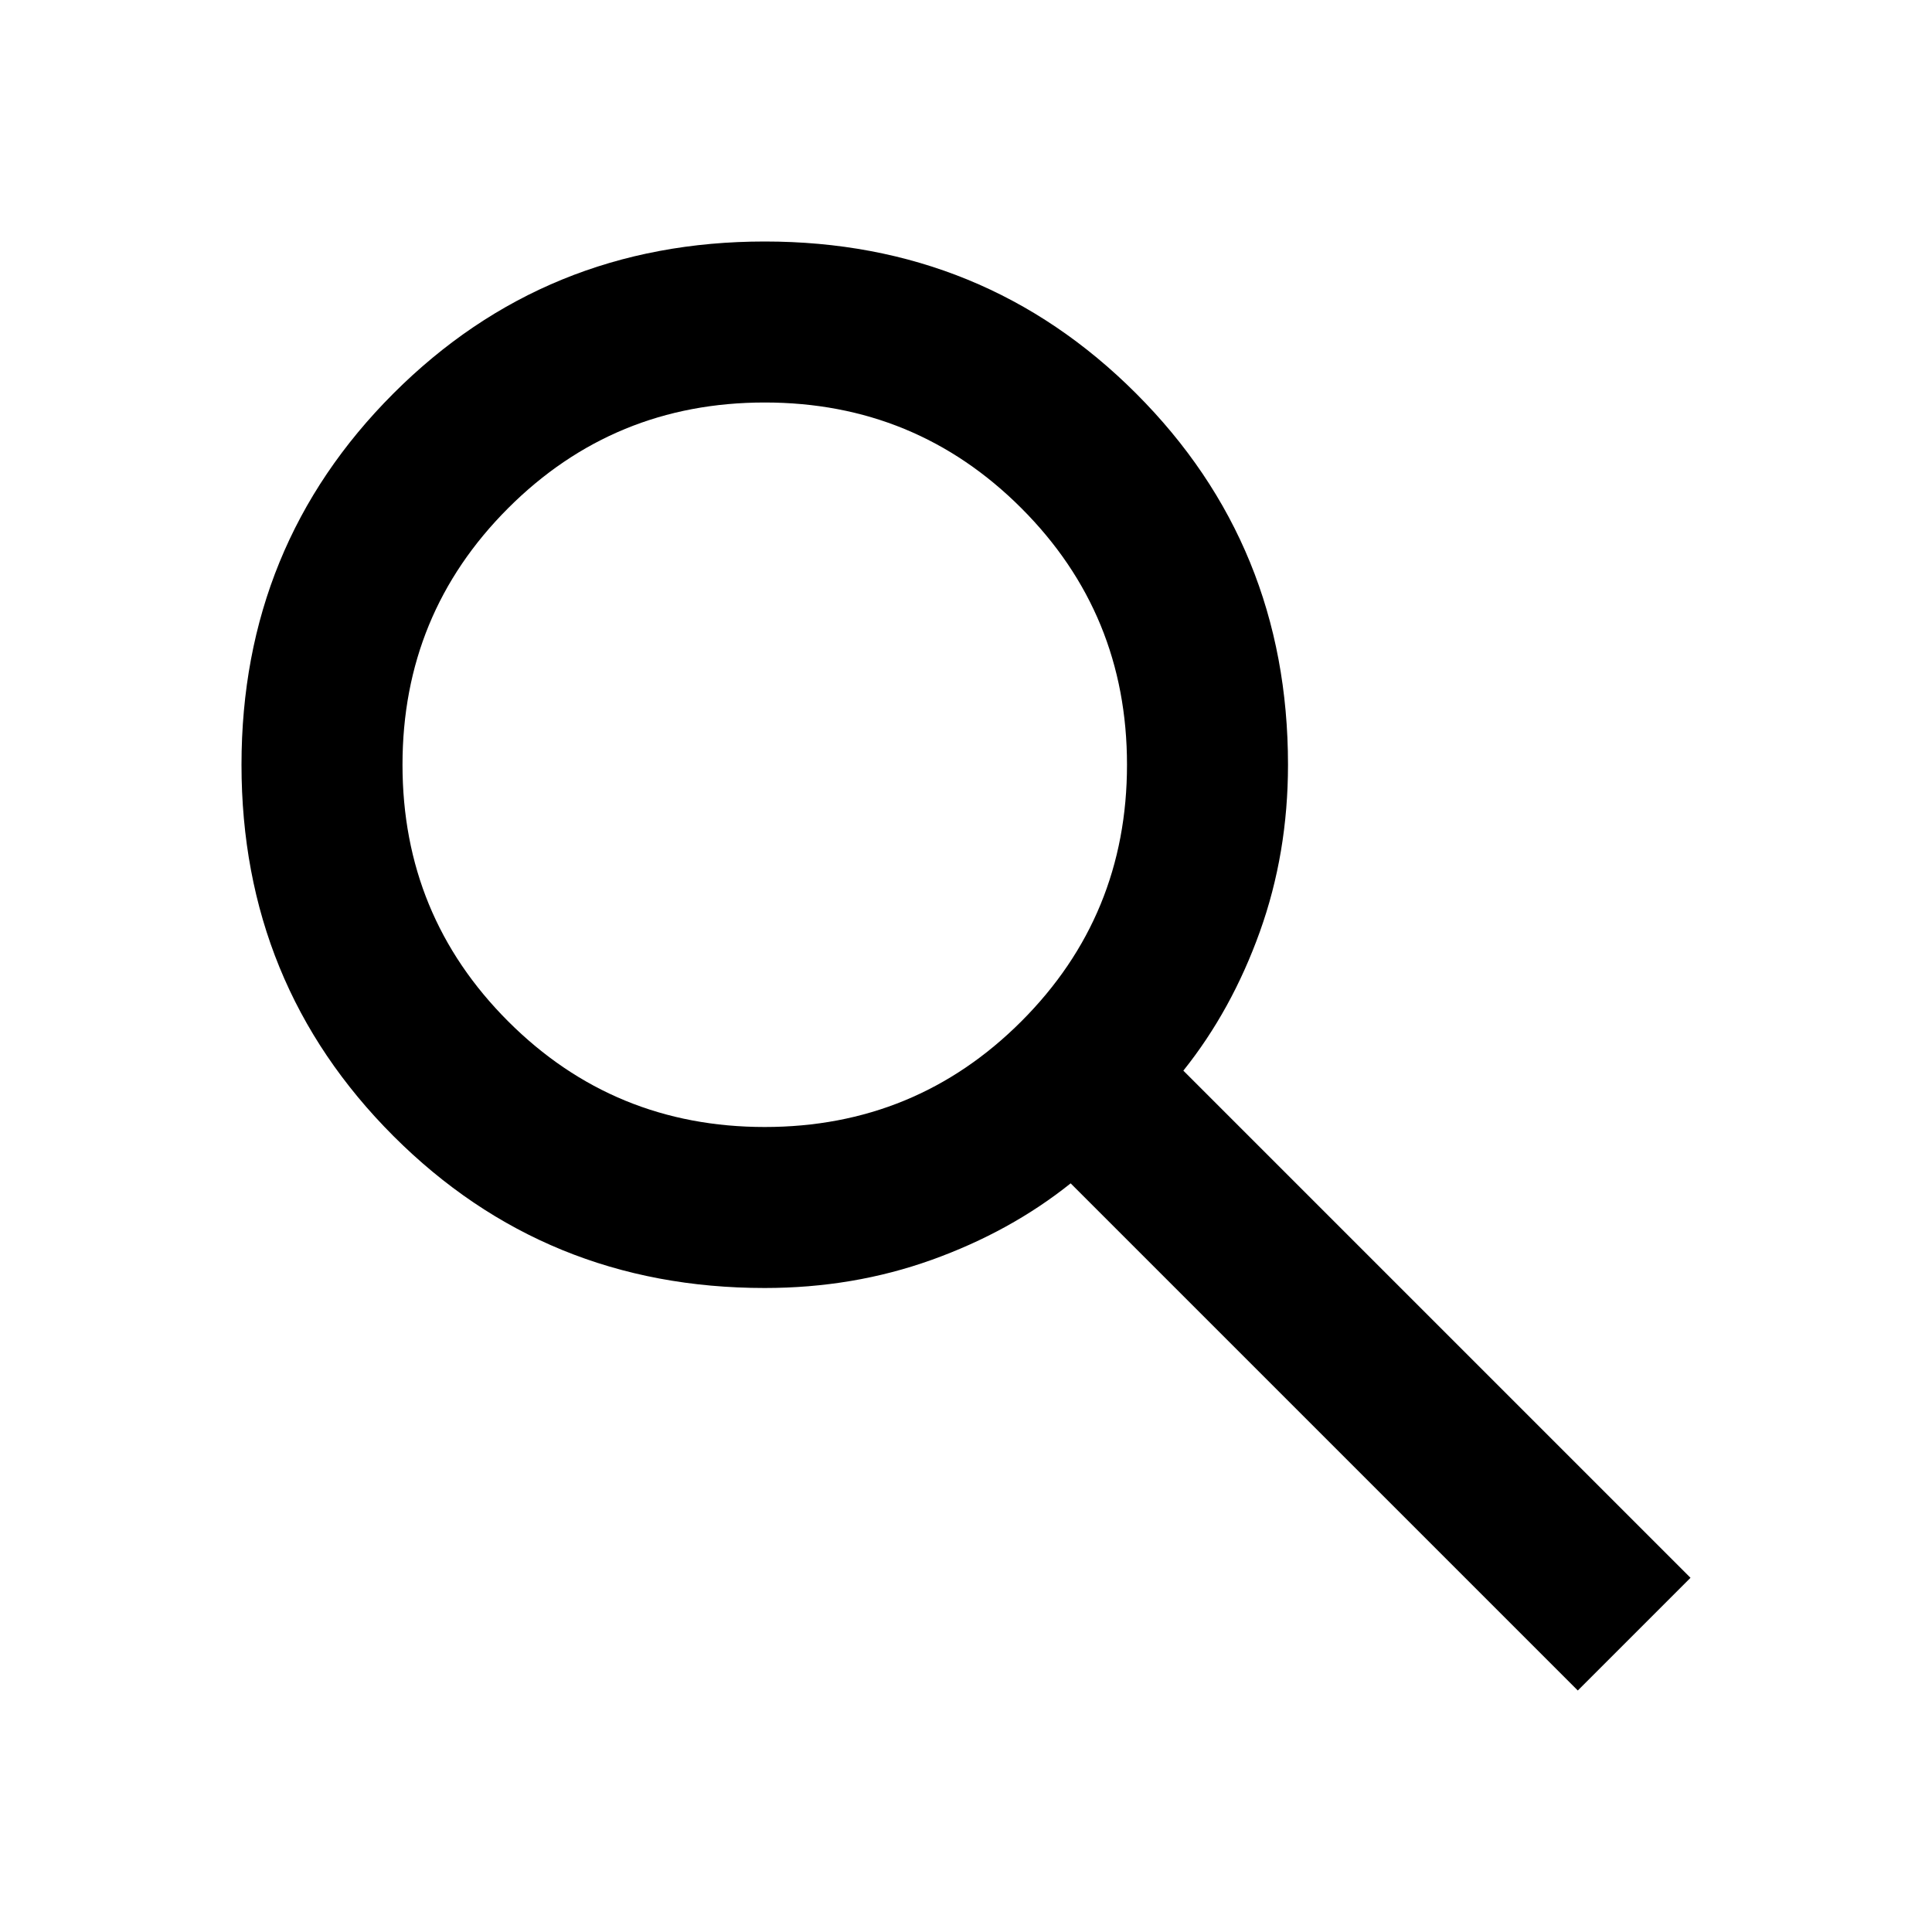
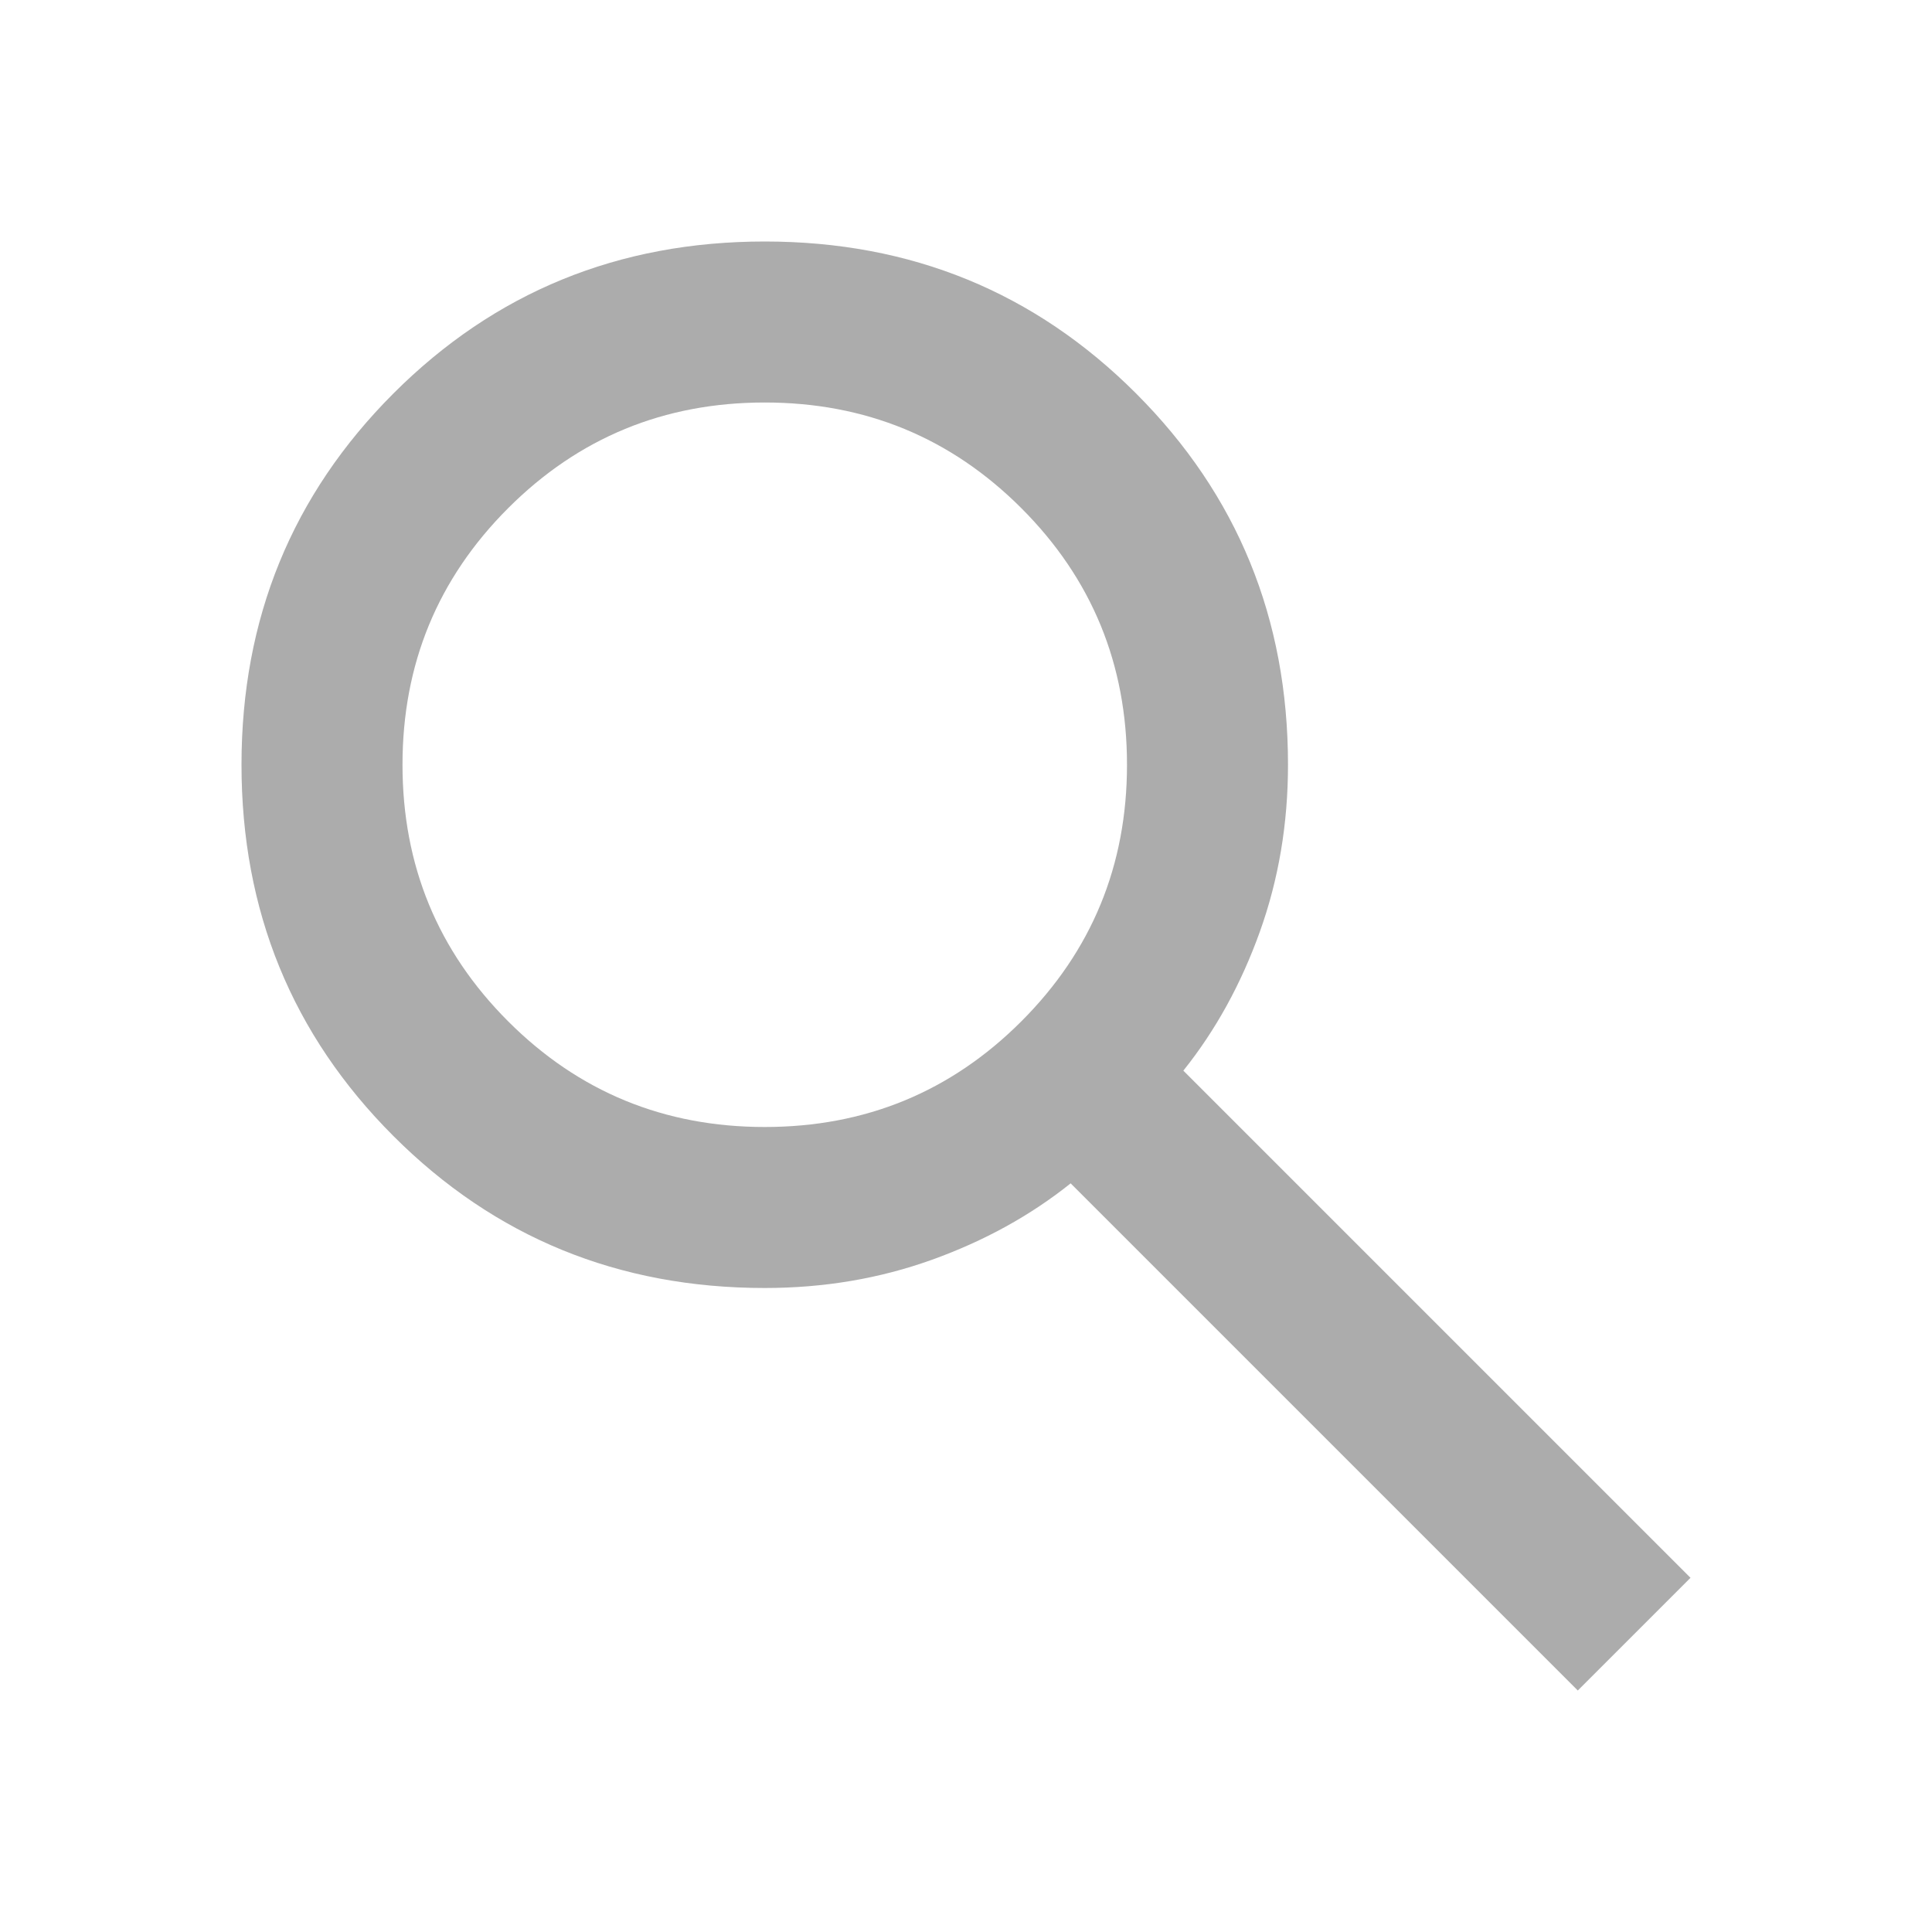
<svg xmlns="http://www.w3.org/2000/svg" height="24" viewBox="0 -960 960 960" width="24">
-   <path d="M784-120 532-372q-30 24-69 38t-83 14q-109 0-184.5-75.5T120-580q0-109 75.5-184.5T380-840q109 0 184.5 75.5T640-580q0 44-14 83t-38 69l252 252-56 56ZM380-400q75 0 127.5-52.5T560-580q0-75-52.5-127.5T380-760q-75 0-127.5 52.5T200-580q0 75 52.5 127.5T380-400Z" />
+   <path d="M784-120 532-372q-30 24-69 38t-83 14q-109 0-184.5-75.5T120-580q0-109 75.5-184.5T380-840q109 0 184.5 75.5T640-580q0 44-14 83t-38 69l252 252-56 56ZM380-400q75 0 127.5-52.5T560-580q0-75-52.5-127.5T380-760q-75 0-127.5 52.5T200-580q0 75 52.5 127.5T380-400Z" fill="#ACACAC" />
</svg>
